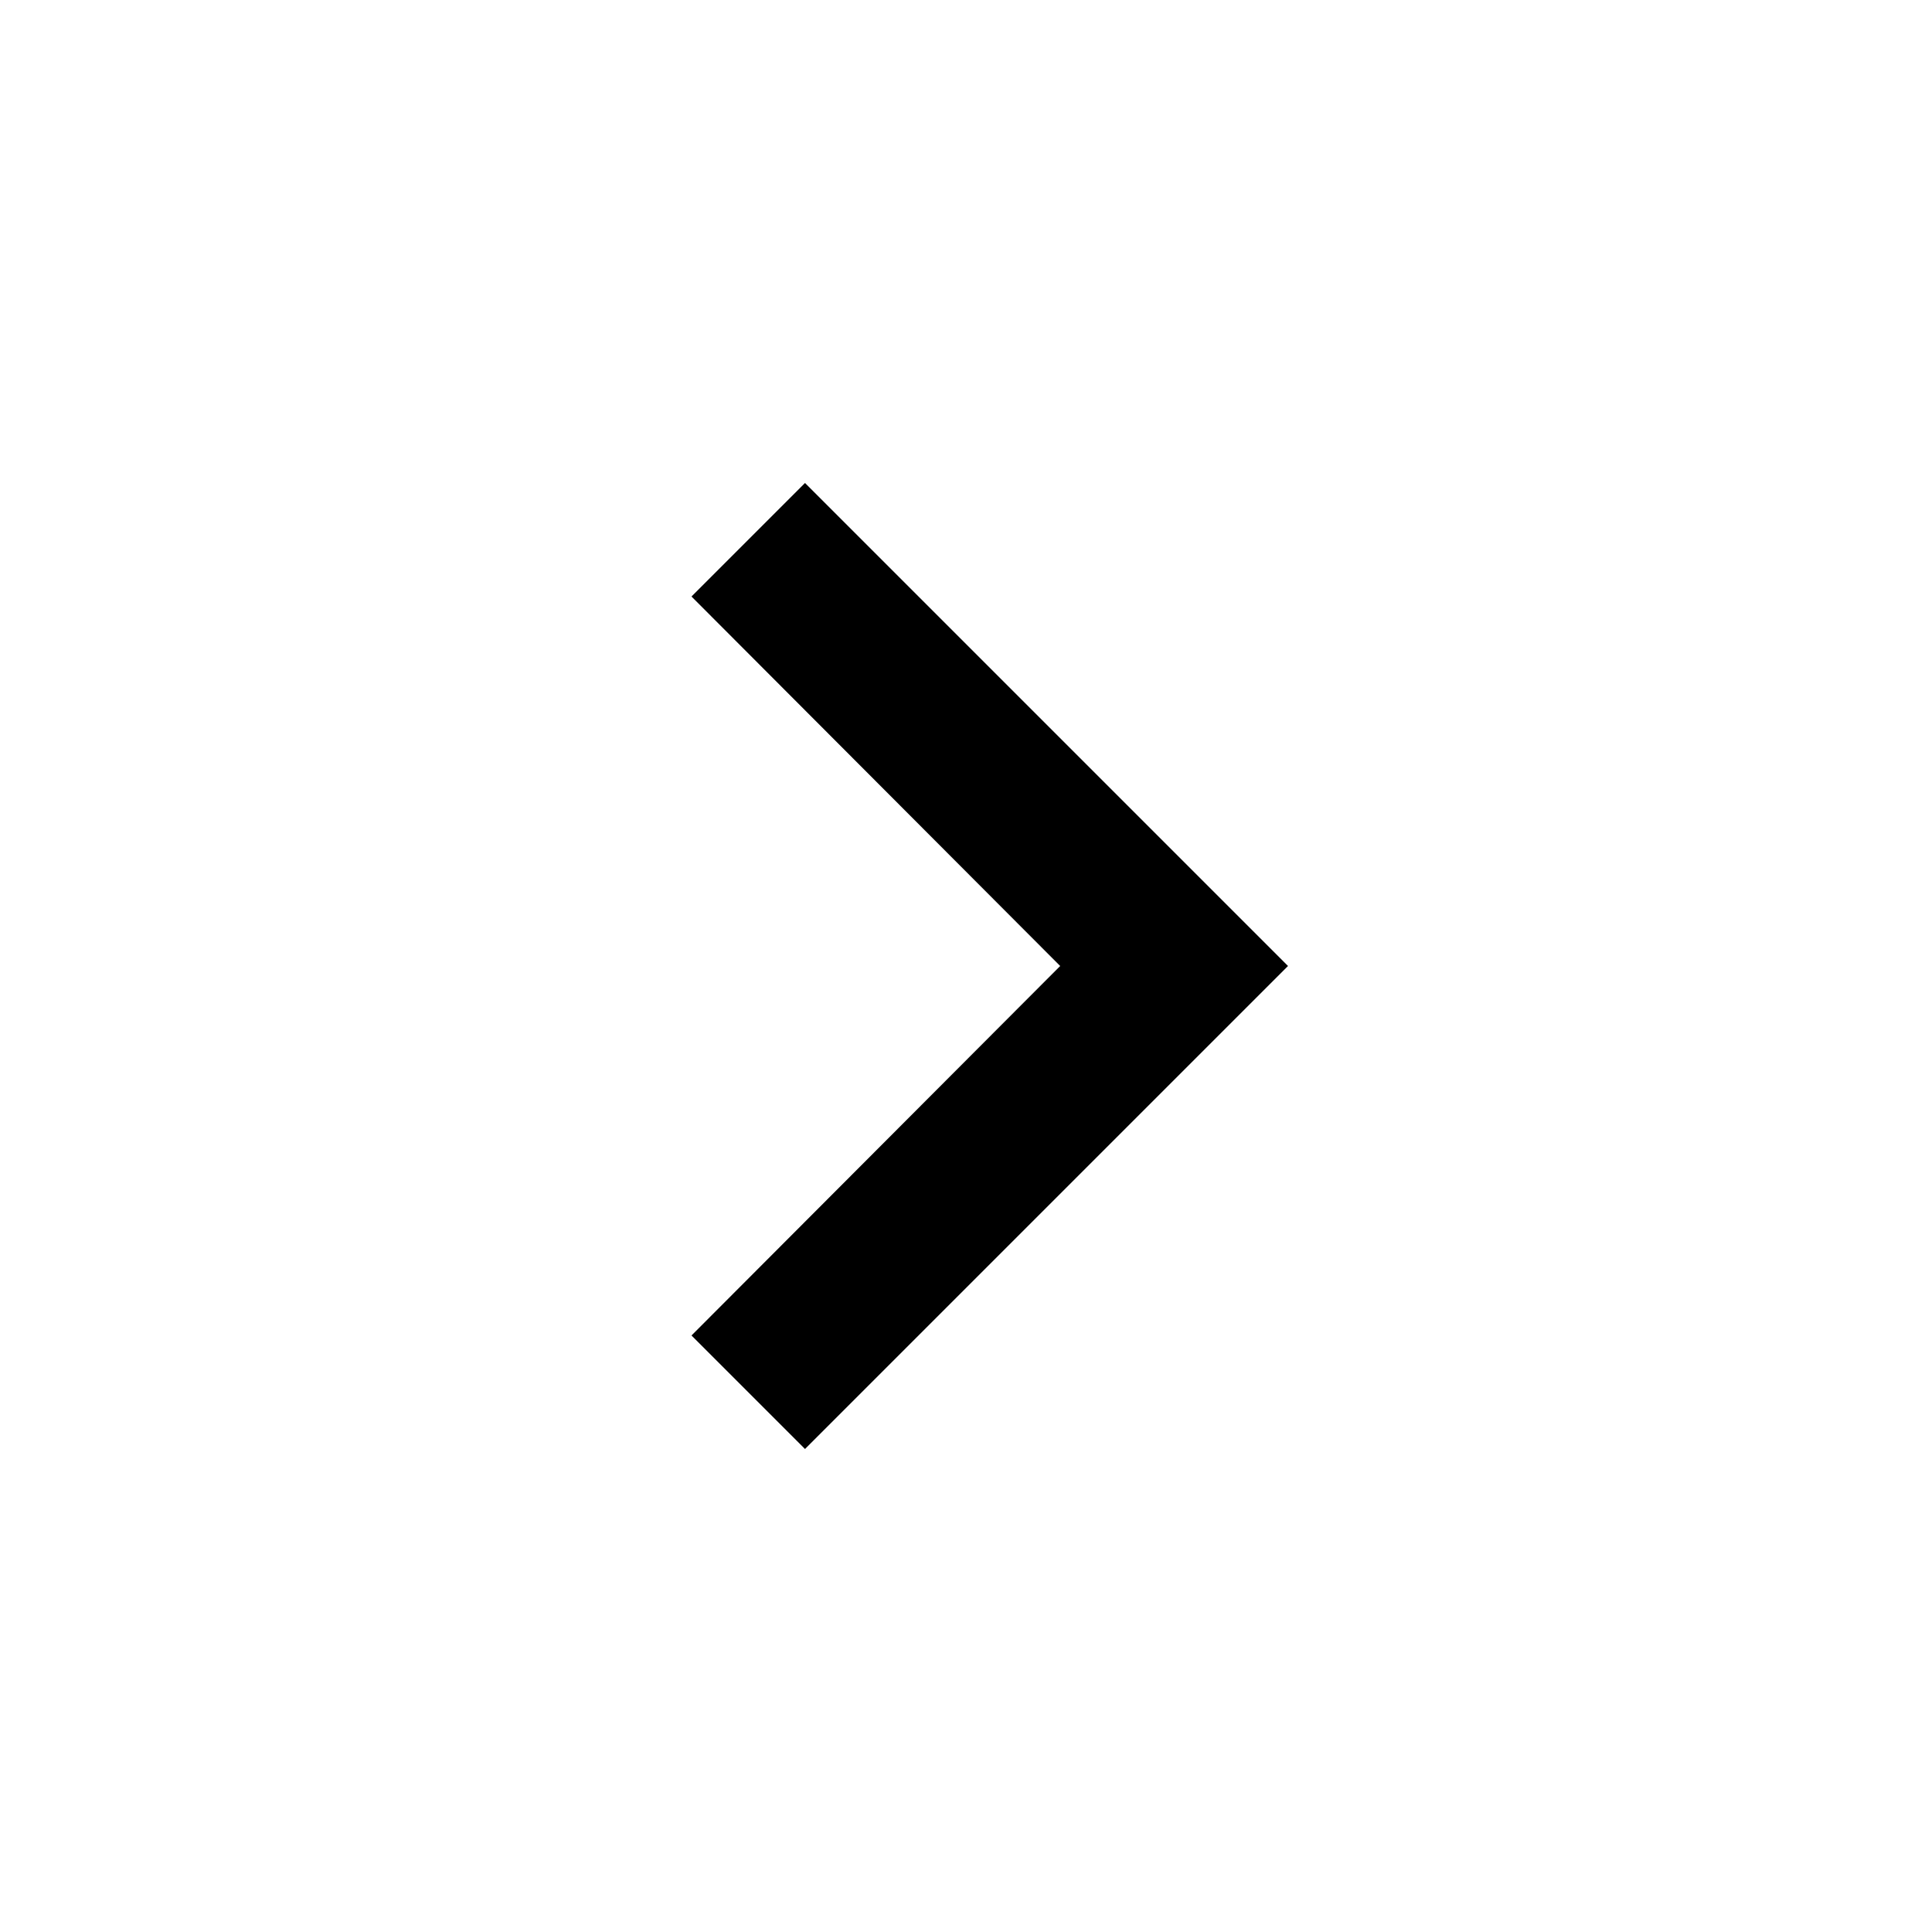
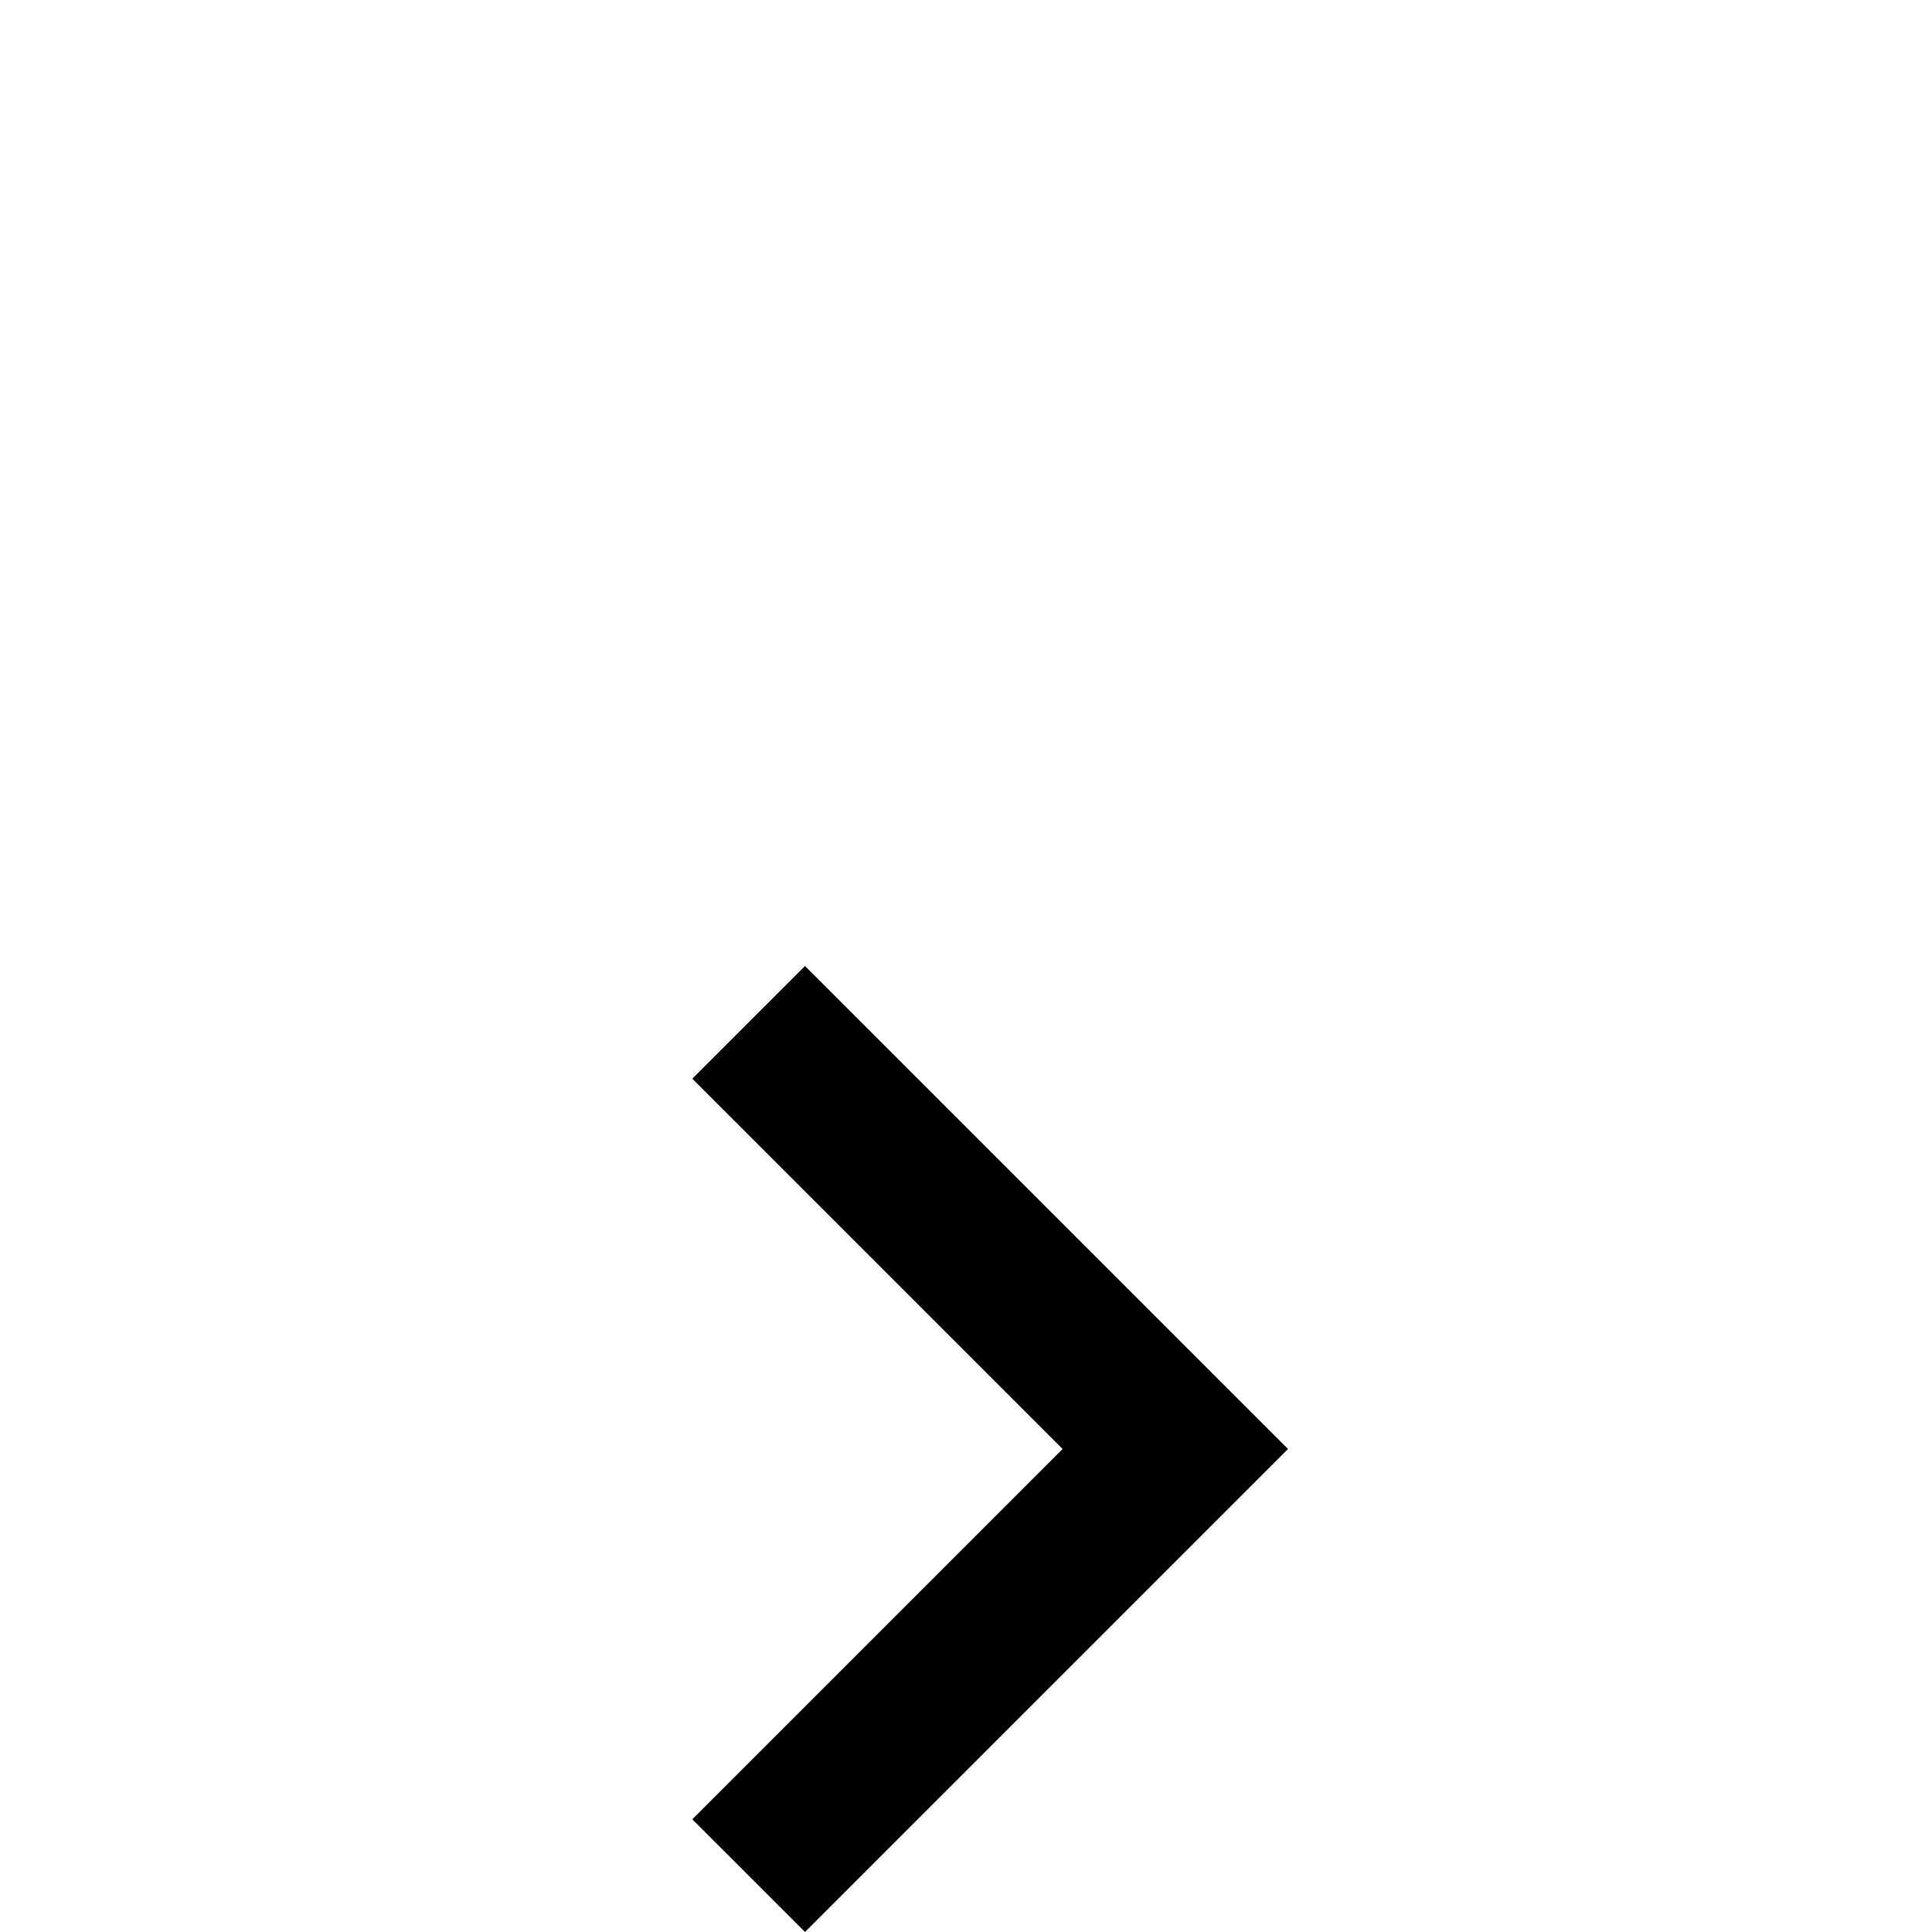
- <svg xmlns="http://www.w3.org/2000/svg" height="24px" viewBox="0 0 24 24" width="24px" fill="#000000">
-   <path d="M0 0h24v24H0V0z" fill="none" />
-   <path d="M8.59 16.59L13.17 12 8.59 7.41 10 6l6 6-6 6-1.41-1.41z" />
+ <svg xmlns="http://www.w3.org/2000/svg" version="1.2" viewBox="0 0 24 24" width="24" height="24">
+   <style>.a{fill:none}</style>
+   <path class="a" d="m0 0h24v24h-24z" />
+   <path d="m8.6 22.6l4.6-4.6-4.6-4.6 1.4-1.4 6 6-6 6z" />
</svg>
